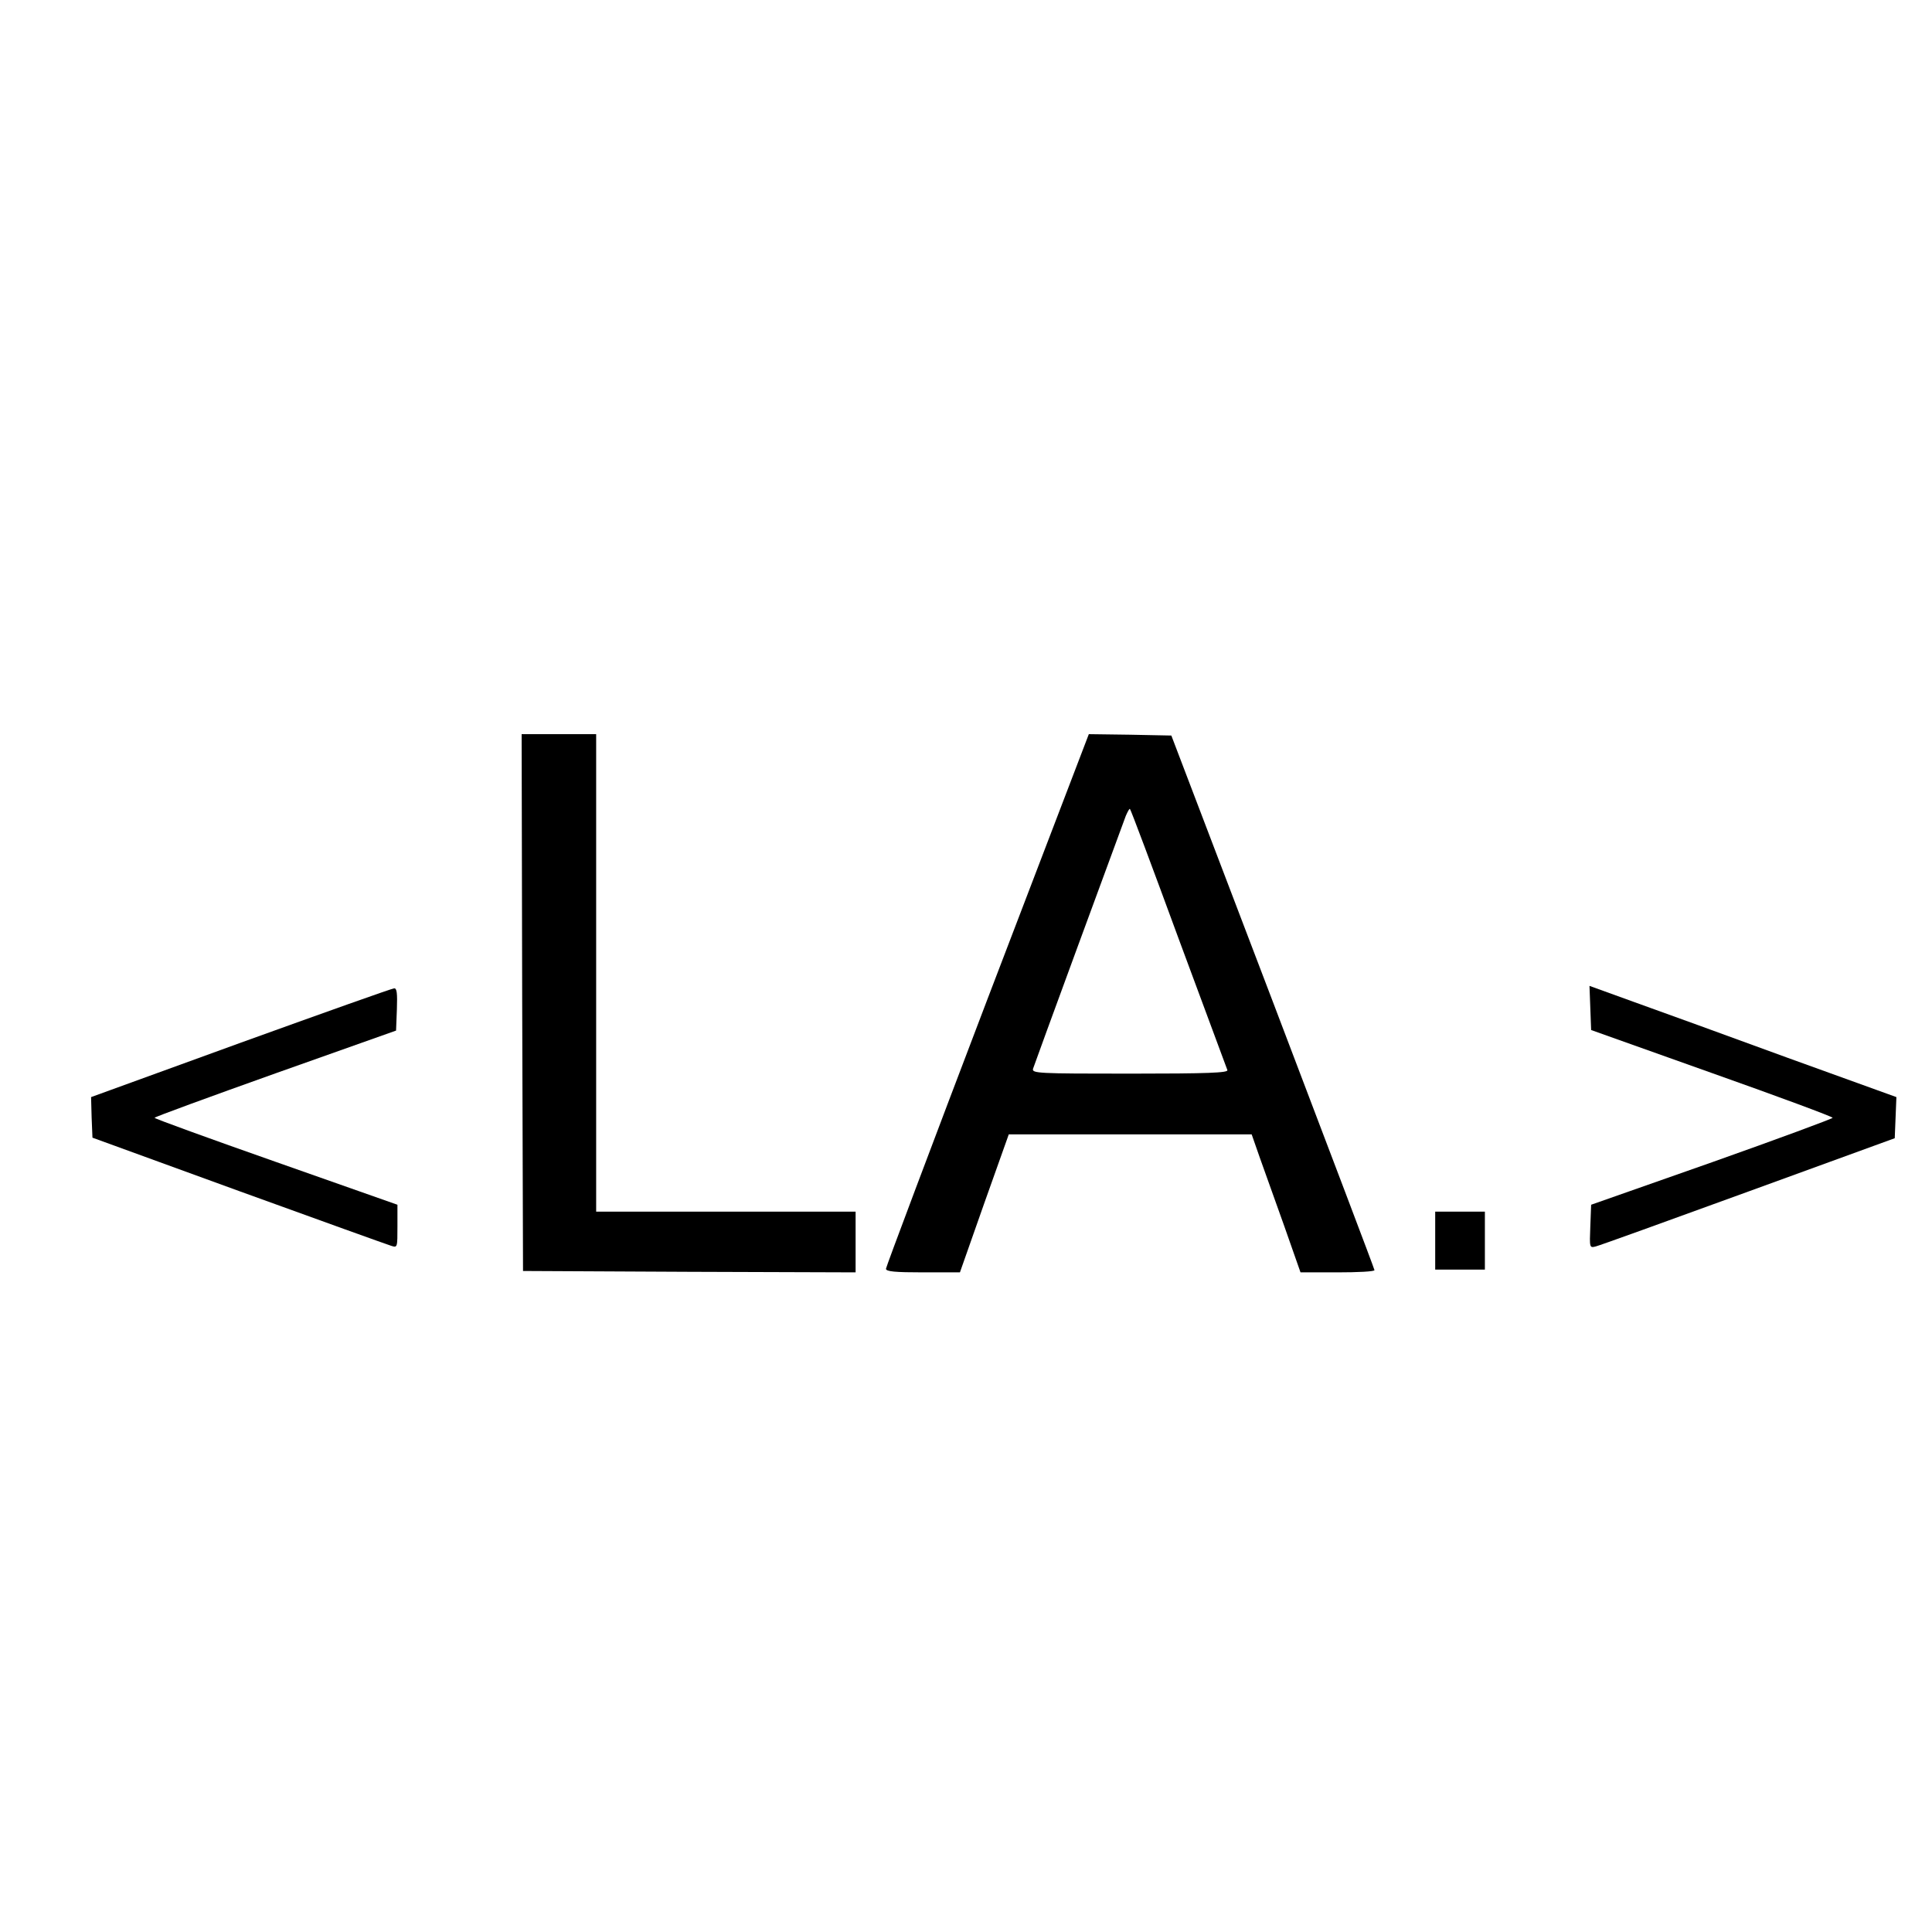
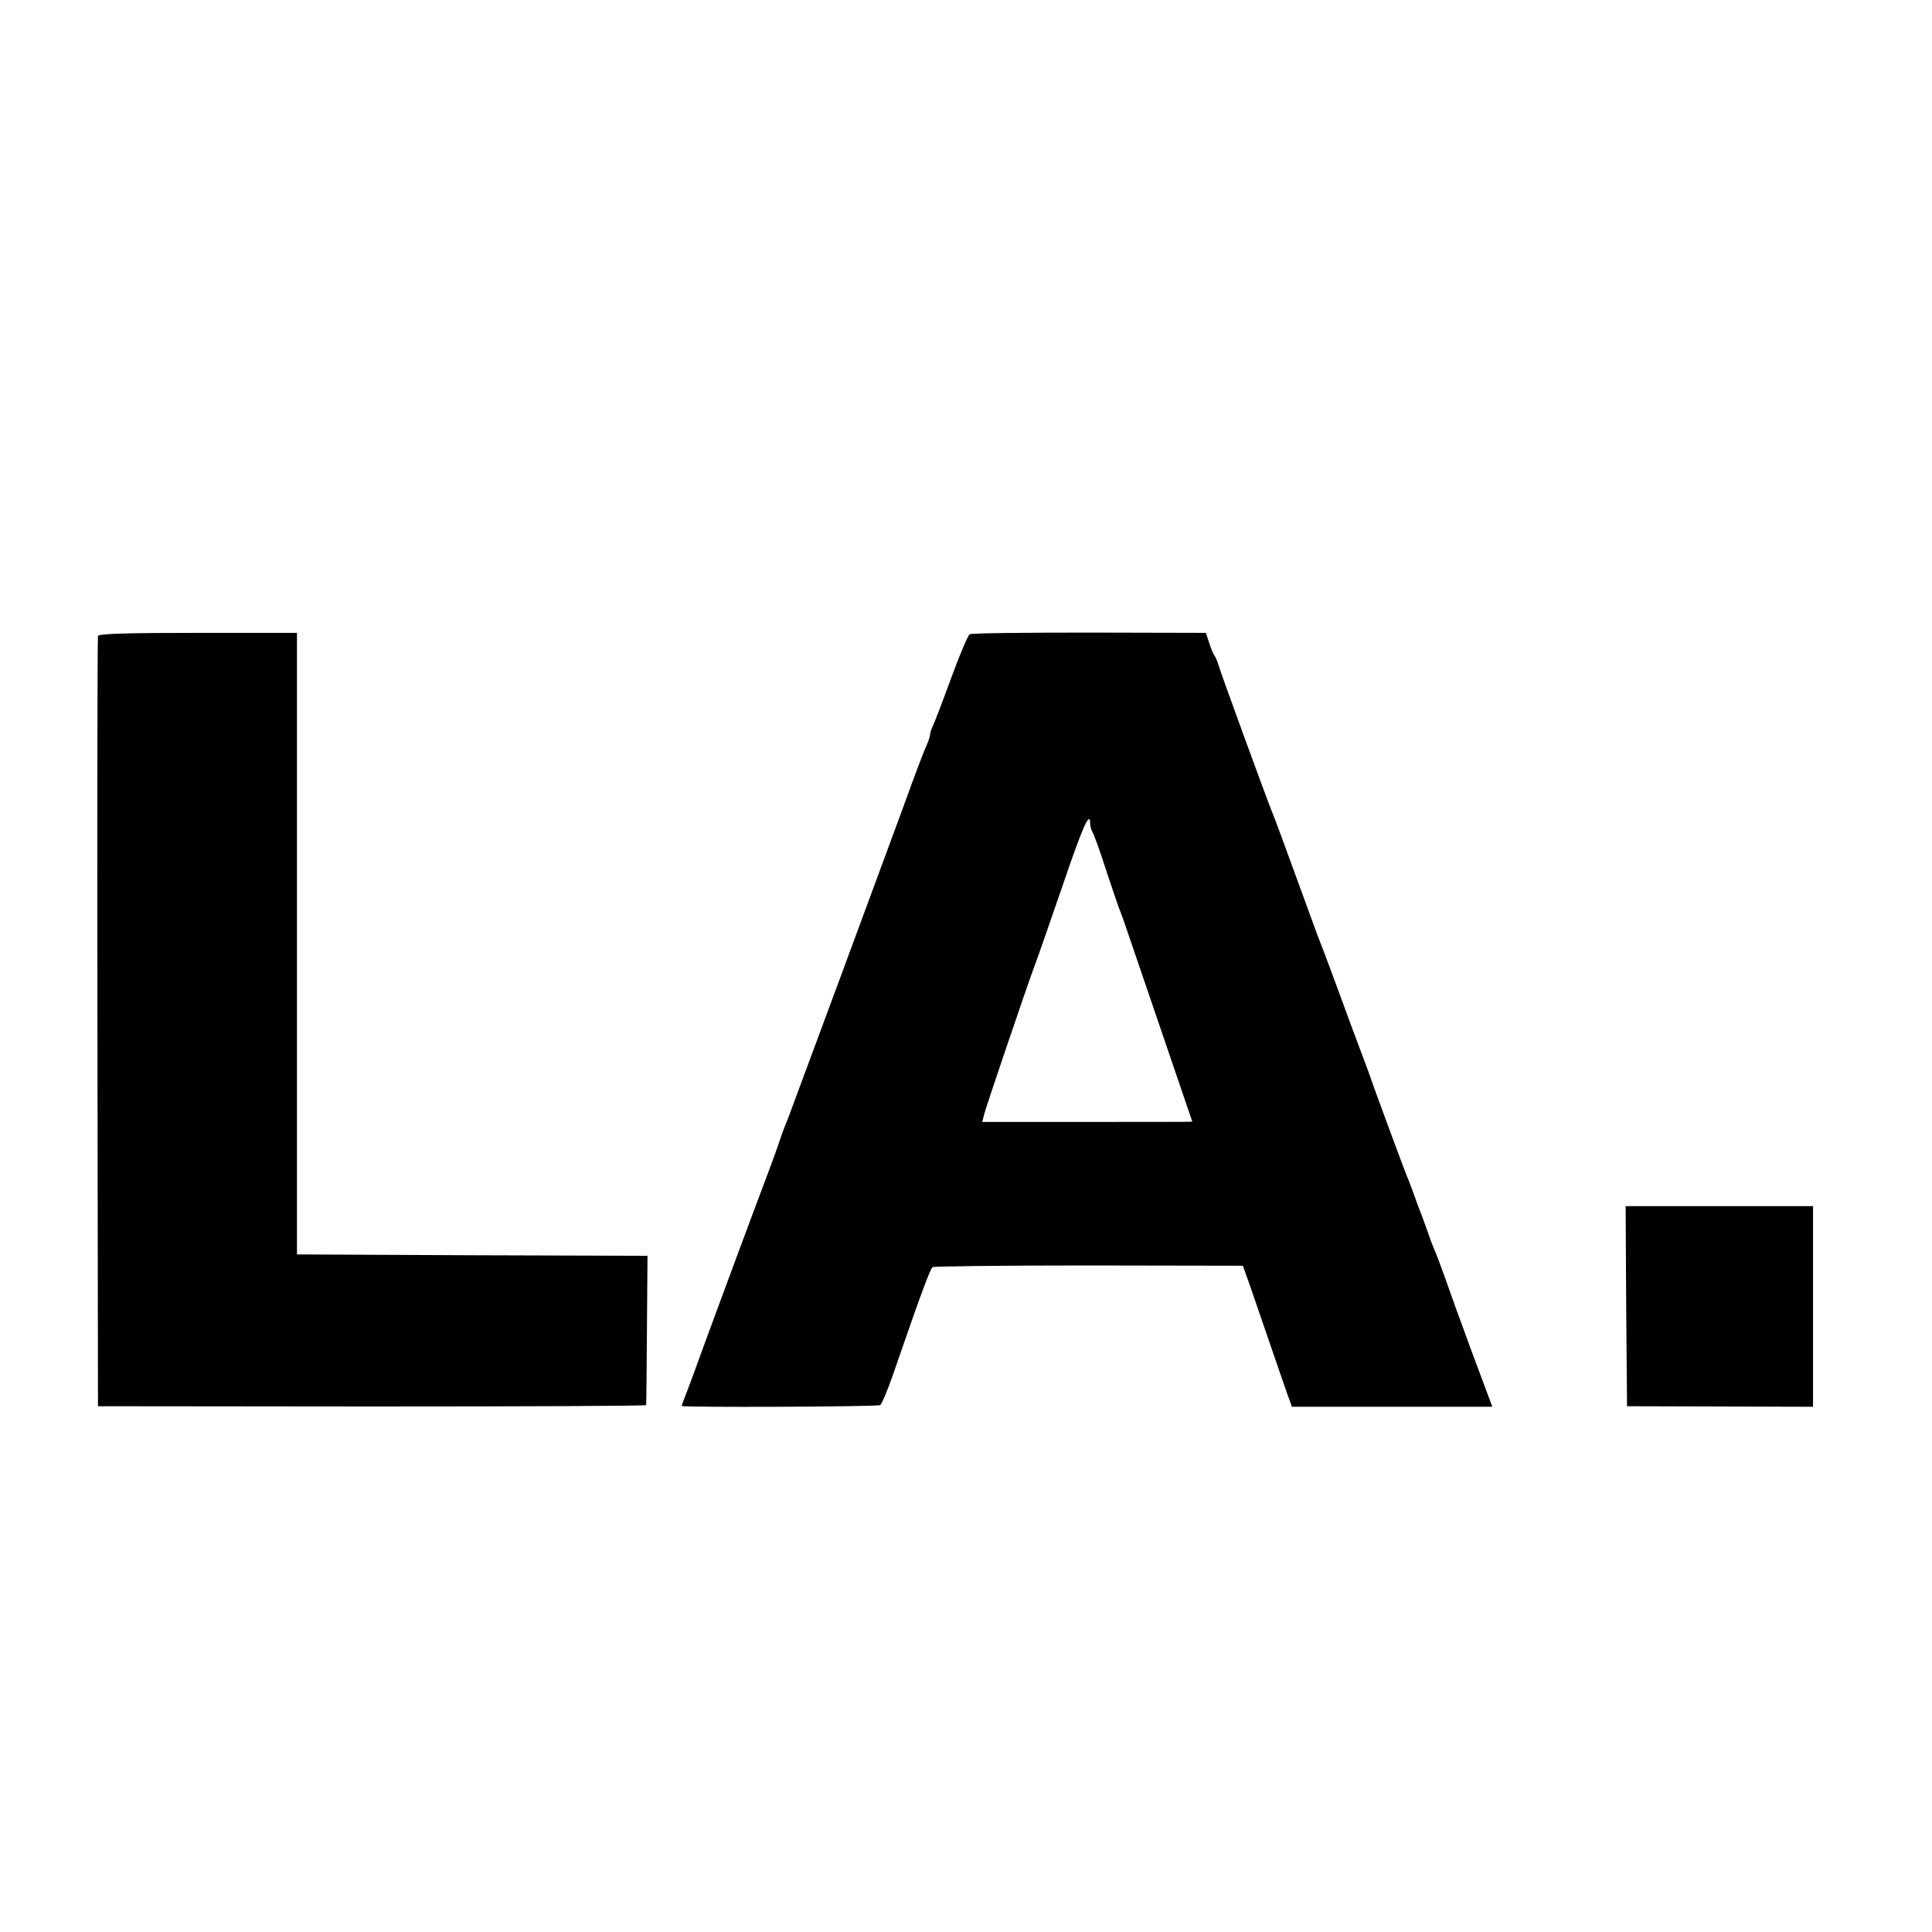
<svg xmlns="http://www.w3.org/2000/svg" version="1.0" width="700pt" height="700pt" viewBox="0 0 700 700" preserveAspectRatio="xMidYMid meet">
  <g transform="translate(0,700) scale(0.1,-0.1)" fill="#000000" stroke="none">
-     <path d="M1892 3368 l3 -973 603 -3 602 -2 0 110 0 110 -470 0 -470 0 0 865 0 865 -135 0 -135 0 2 -972z" />
-     <path d="M3577 3378 c-202 -530 -367 -969 -367 -975 0 -10 33 -13 134 -13 l134 0 88 250 89 250 440 0 440 0 29 -83 c16 -45 56 -157 89 -249 l59 -168 134 0 c74 0 134 3 134 8 0 4 -166 441 -368 972 l-368 965 -150 3 -149 2 -368 -962z m693 222 c95 -256 175 -471 177 -477 4 -10 -70 -13 -352 -13 -336 0 -357 1 -352 18 4 14 304 830 336 916 7 16 13 27 15 25 3 -2 82 -213 176 -469z" />
-     <path d="M5762 3348 l3 -80 438 -156 c240 -85 437 -158 437 -162 0 -3 -197 -76 -437 -161 l-438 -154 -3 -79 c-3 -77 -3 -78 20 -72 13 3 262 93 553 199 l530 193 3 74 3 75 -393 142 c-216 79 -466 170 -556 202 l-163 59 3 -80z" />
-     <path d="M872 3222 l-542 -197 2 -74 3 -73 530 -193 c292 -106 540 -195 553 -199 22 -7 22 -6 22 71 l0 78 -440 155 c-242 85 -440 157 -440 160 0 3 197 75 438 161 l437 155 3 77 c2 58 0 77 -10 76 -7 0 -257 -89 -556 -197z" />
-     <path d="M5200 2505 l0 -105 90 0 90 0 0 105 0 105 -90 0 -90 0 0 -105z" />
+     <path d="M355 4696 c-2 -6 -3 -636 -2 -1401 l2 -1390 993 -1 c545 0 993 2 993 5 1 3 2 126 3 273 l2 268 -635 2 -635 3 0 1126 0 1126 -359 0 c-255 0 -360 -3 -362 -11z" />
+     <path d="M3513 4702 c-6 -4 -37 -77 -68 -162 -31 -85 -61 -163 -66 -172 -5 -10 -9 -23 -9 -29 0 -6 -6 -25 -14 -42 -14 -33 -33 -82 -91 -242 -52 -142 -394 -1066 -409 -1105 -19 -46 -28 -73 -32 -85 -1 -5 -22 -64 -47 -130 -61 -161 -232 -623 -263 -710 -14 -38 -30 -80 -35 -93 -5 -13 -9 -24 -9 -26 0 -6 709 -3 719 3 6 4 26 52 45 106 104 302 137 389 145 394 5 3 260 6 566 6 l558 -1 23 -64 c12 -36 46 -132 74 -215 28 -82 58 -168 66 -191 l15 -41 363 0 363 0 -75 201 c-41 111 -85 233 -98 271 -14 39 -29 79 -34 90 -5 11 -19 47 -30 80 -12 33 -25 69 -30 80 -4 11 -13 36 -20 55 -7 19 -16 44 -21 55 -10 23 -129 345 -133 360 -2 6 -6 17 -9 25 -3 8 -29 78 -58 155 -55 150 -102 278 -125 335 -7 19 -45 123 -84 230 -39 107 -75 205 -81 218 -17 41 -187 506 -194 532 -4 14 -11 30 -15 35 -4 6 -13 26 -19 46 l-12 36 -422 1 c-233 0 -428 -2 -434 -6z m437 -688 c0 -8 4 -22 10 -32 5 -9 28 -73 50 -142 23 -69 45 -134 50 -145 5 -11 20 -56 35 -100 15 -44 72 -210 126 -369 54 -159 99 -290 99 -290 0 -1 -171 -1 -381 -1 l-380 0 6 25 c6 25 151 453 185 545 11 28 56 159 102 292 72 212 98 269 98 217z" />
+     <path d="M5892 2268 l3 -363 337 -1 337 -1 0 363 0 364 -340 0 -339 0 2 -362z" />
  </g>
</svg>
